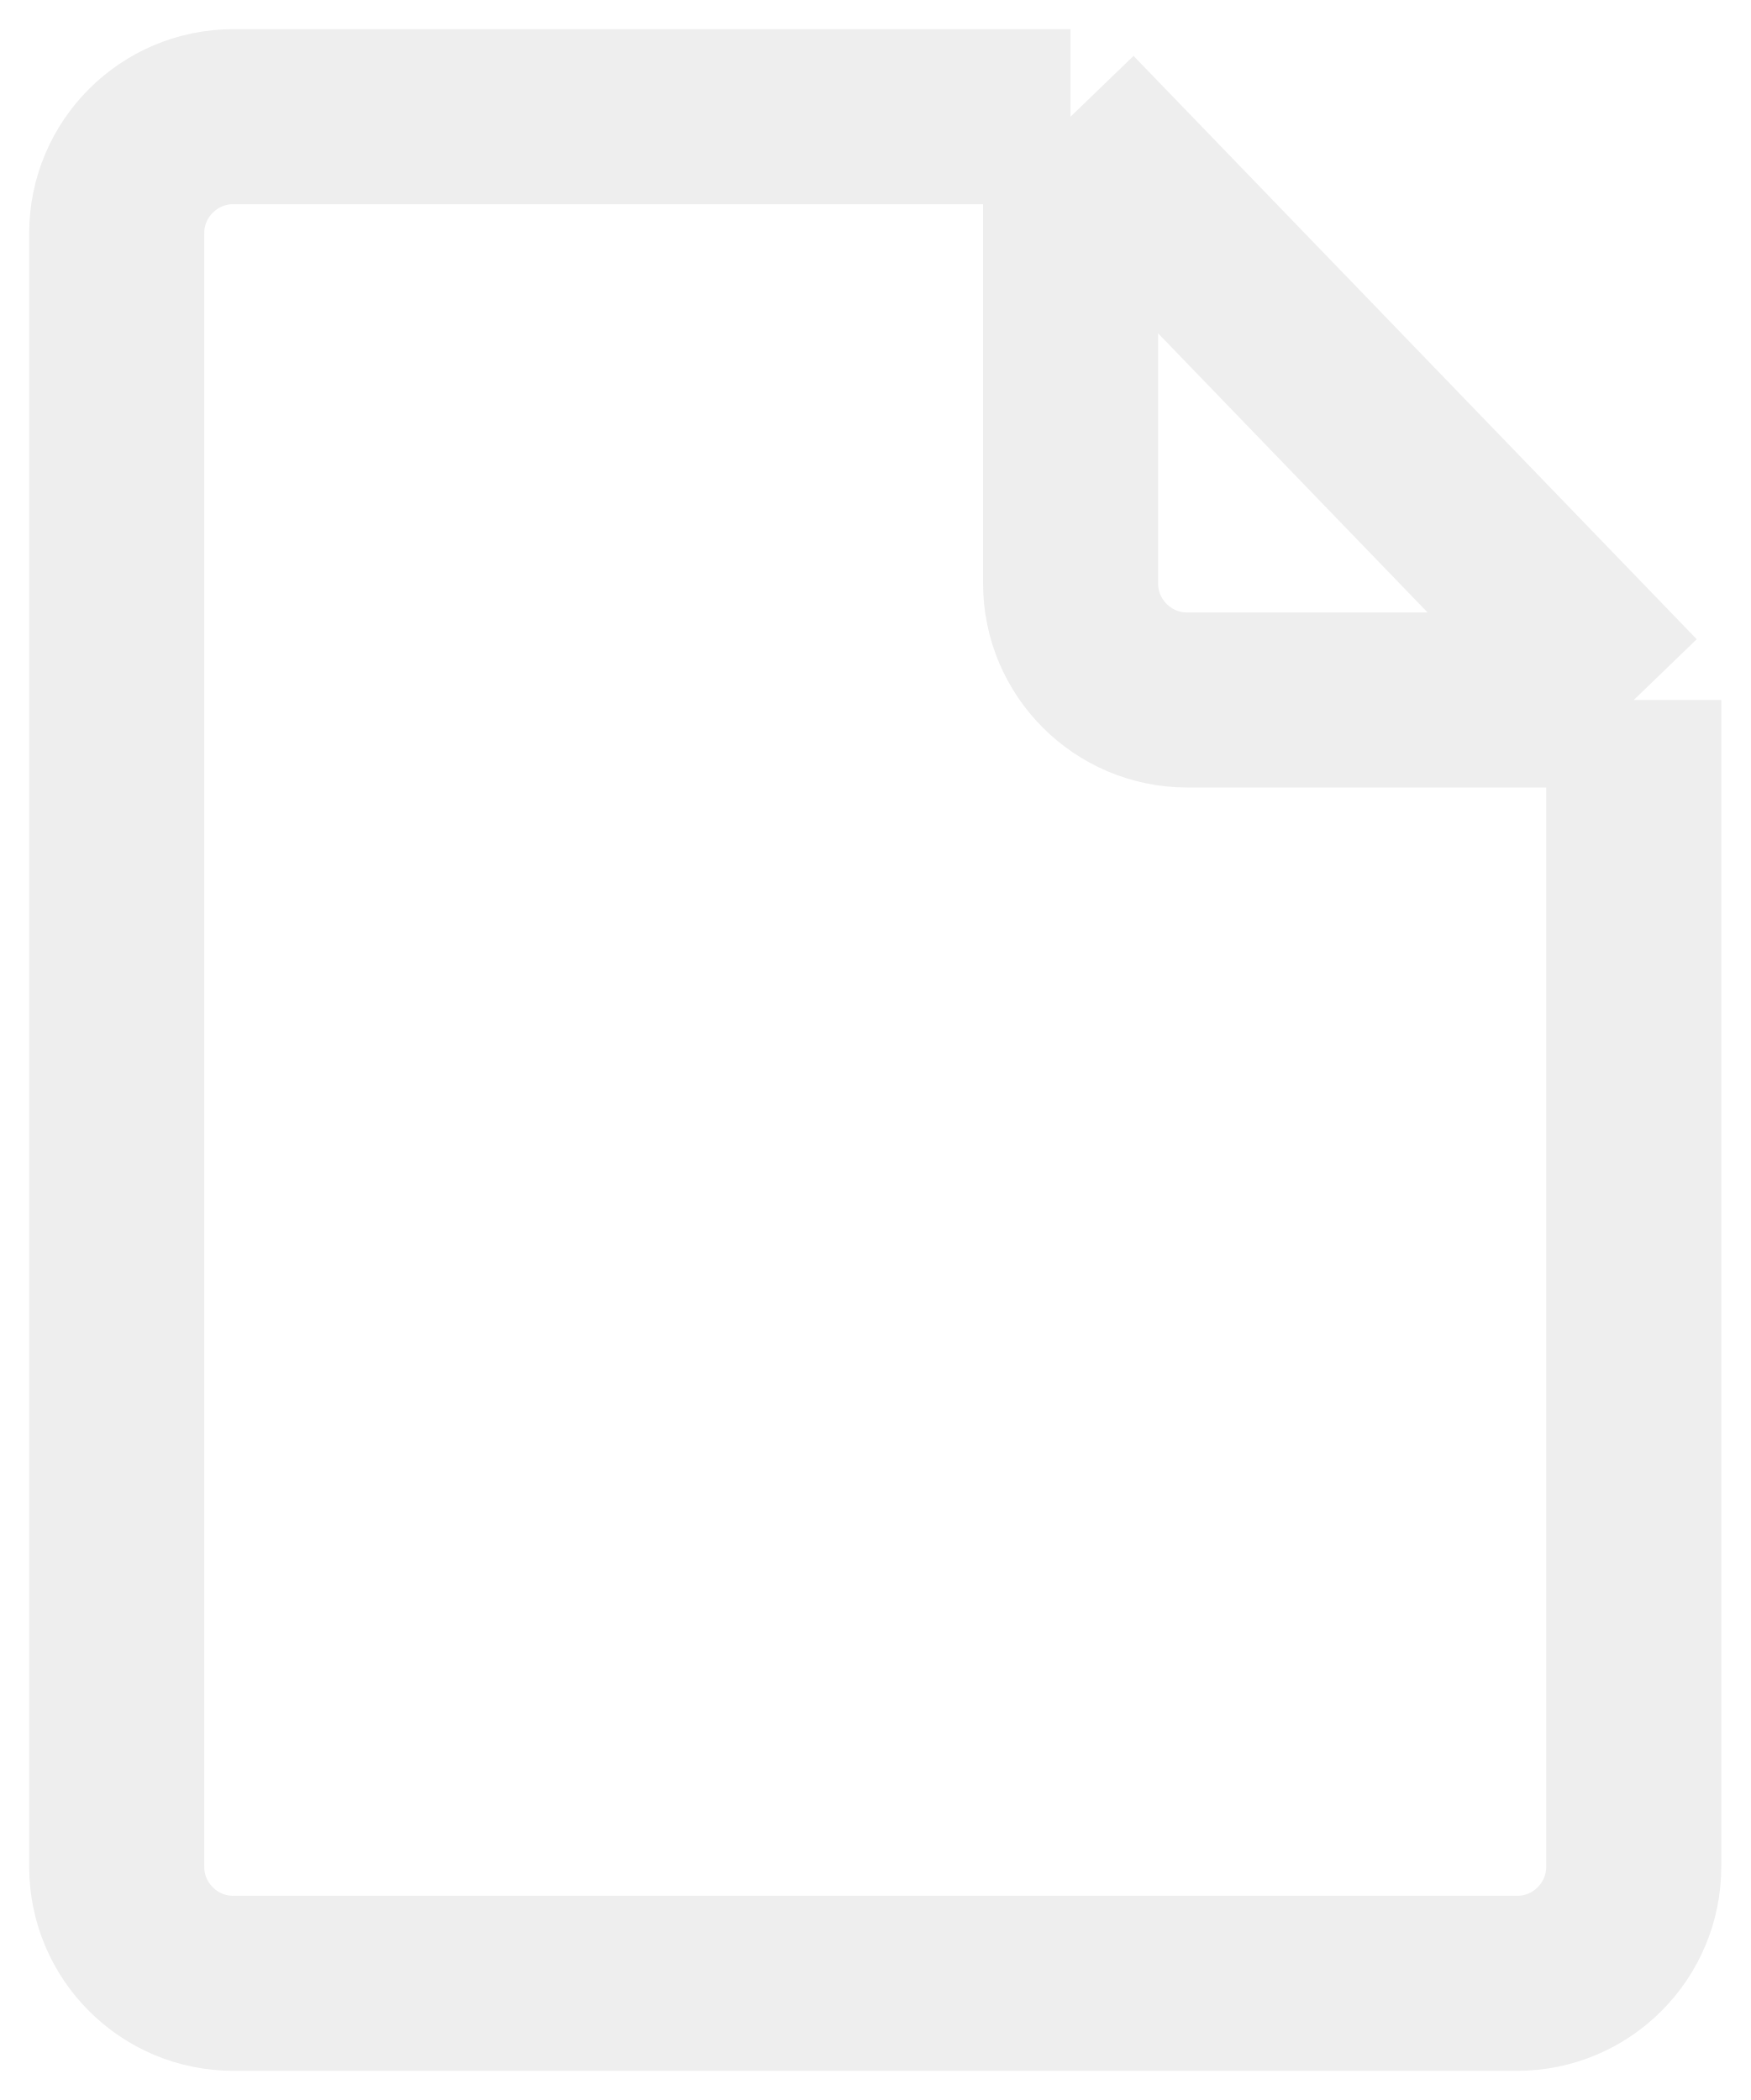
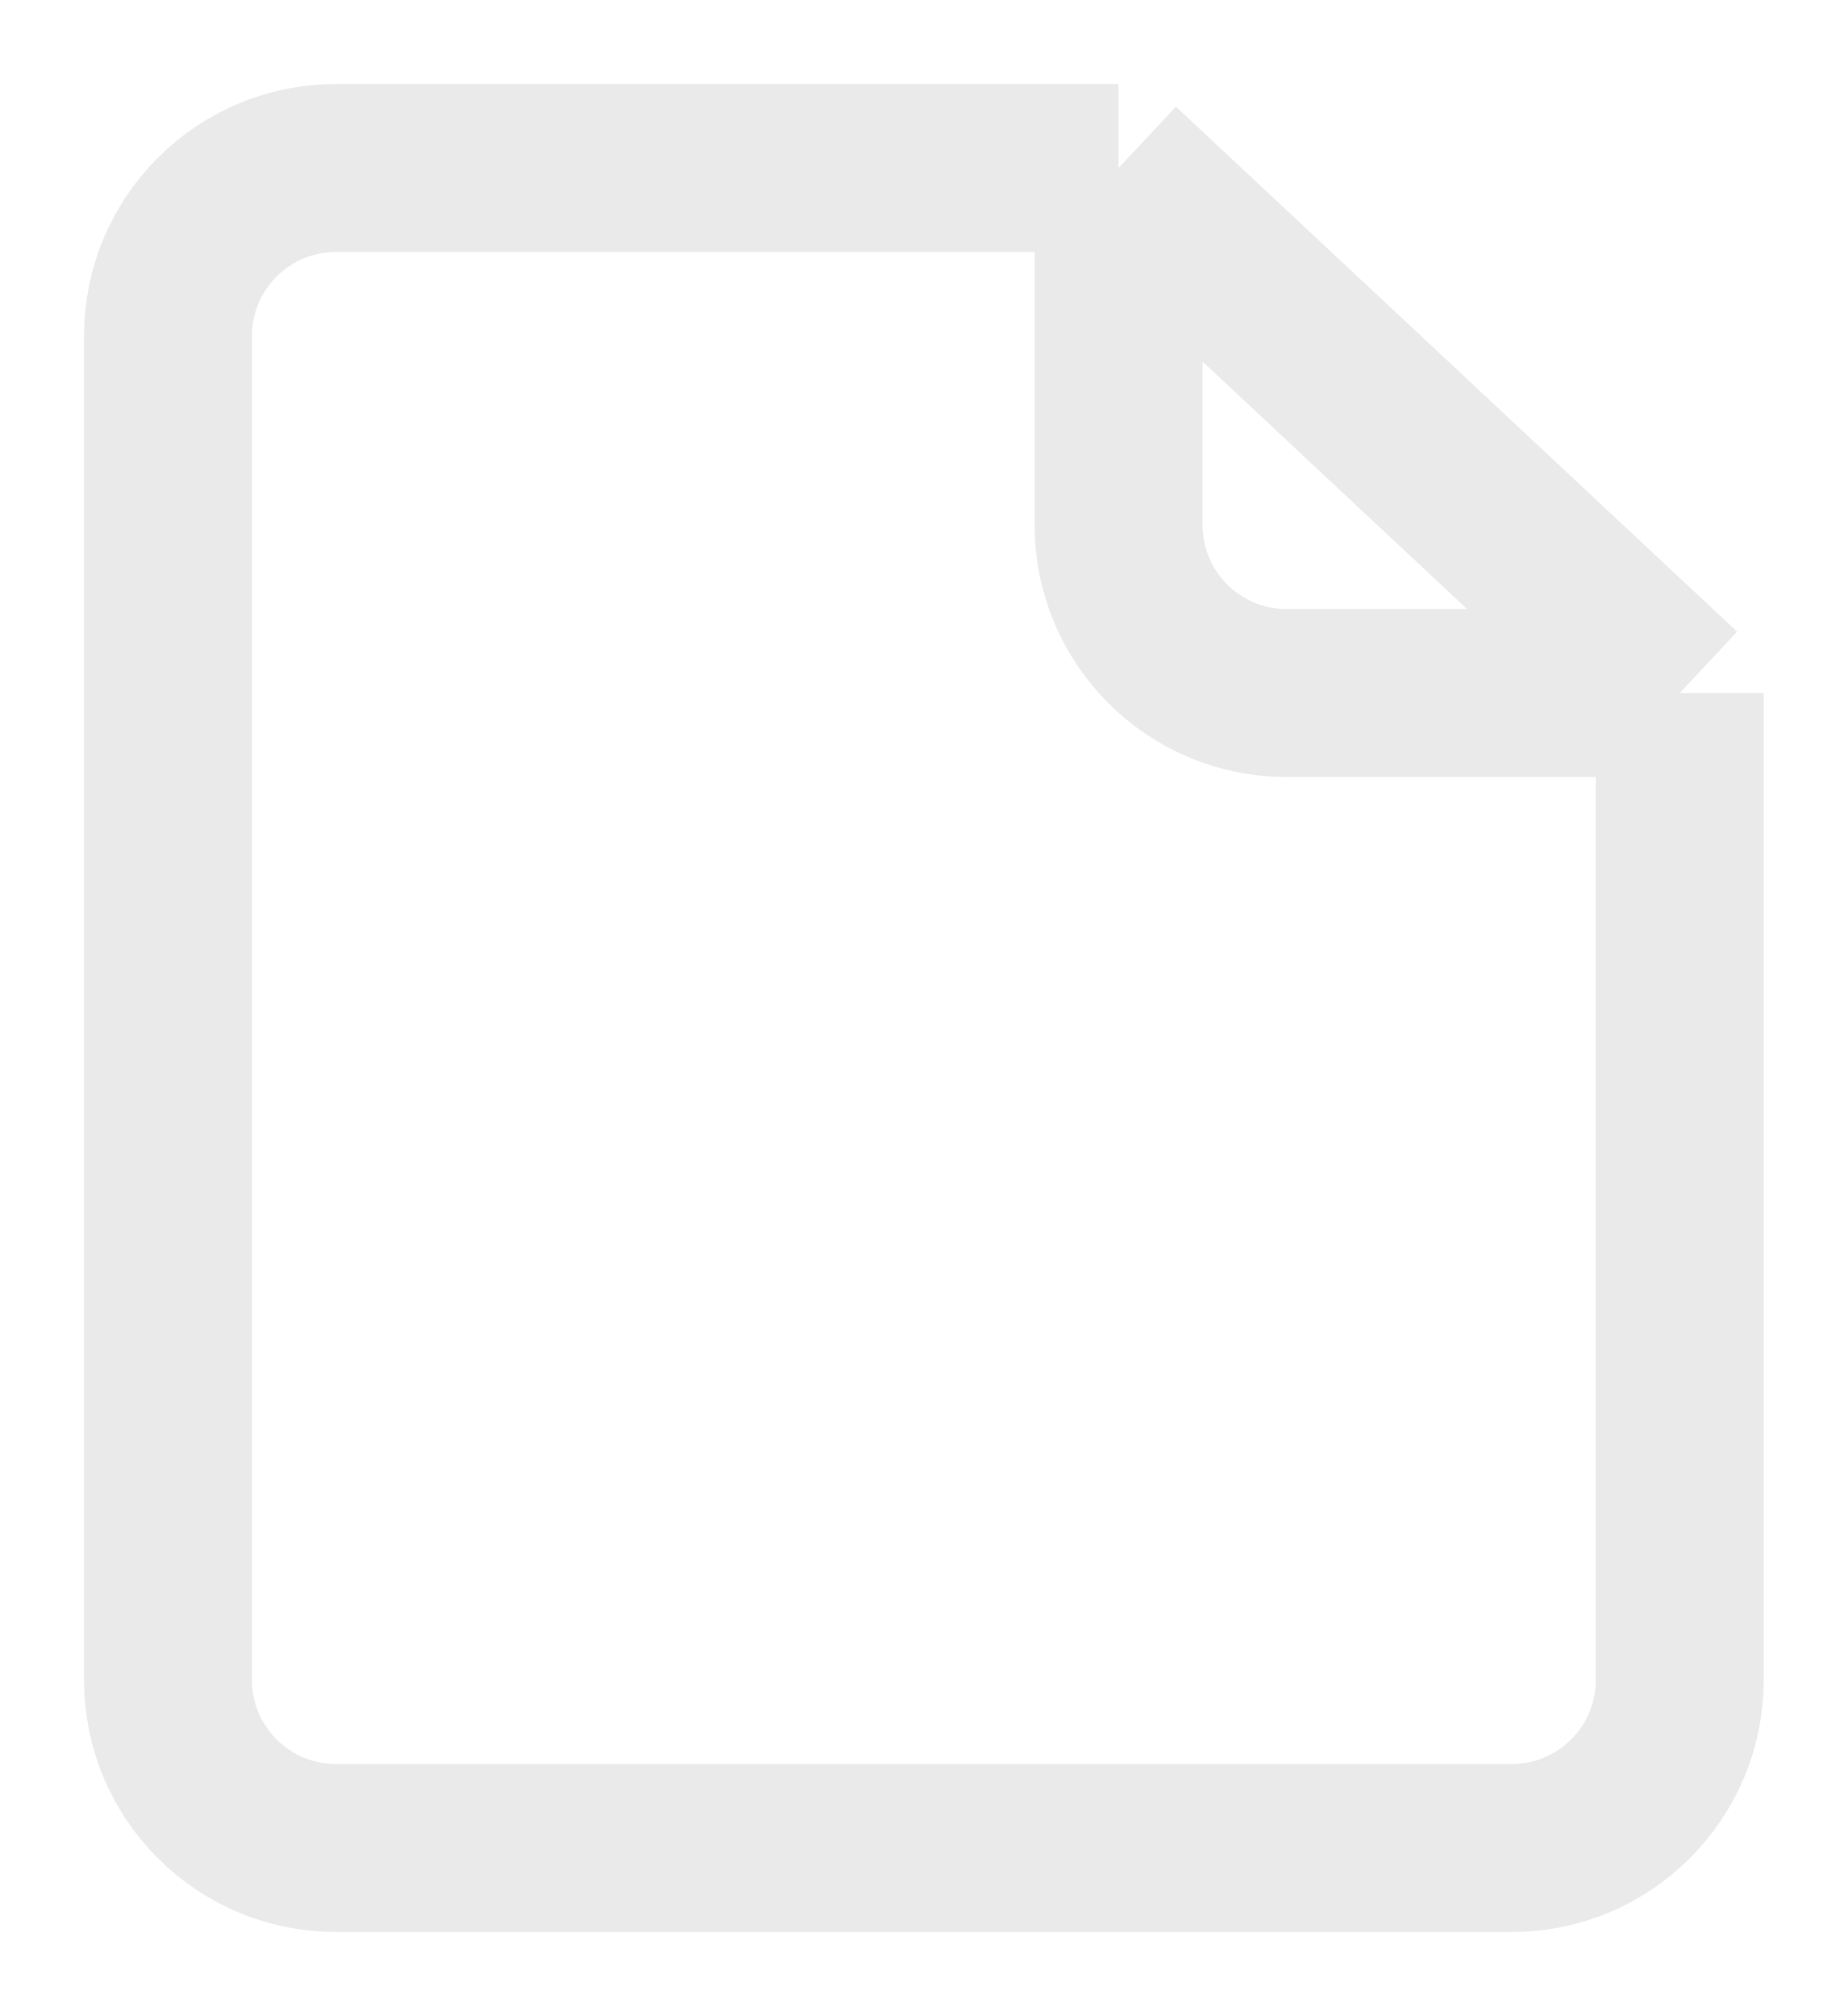
- <svg xmlns="http://www.w3.org/2000/svg" width="15" height="18" viewBox="0 0 15 18" fill="none">
-   <path d="M9.174 1H2C1.448 1 1 1.448 1 2V16C1 16.552 1.448 17 2 17H13C13.552 17 14 16.552 14 16V6M9.174 1V5C9.174 5.552 9.622 6 10.174 6H14M9.174 1L14 6" stroke="#EAEAEA" stroke-opacity="0.8" stroke-width="1.5" stroke-linejoin="round" />
+ <svg xmlns="http://www.w3.org/2000/svg" width="11" height="12" viewBox="0 0 11 12" fill="none">
+   <path d="M6.659 1H2C1.448 1 1 1.448 1 2V10C1 10.552 1.448 11 2 11H9C9.552 11 10 10.552 10 10V4.125M6.659 1V3.125C6.659 3.677 7.107 4.125 7.659 4.125H10M6.659 1L10 4.125" stroke="#EAEAEA" stroke-linejoin="round" />
</svg>
